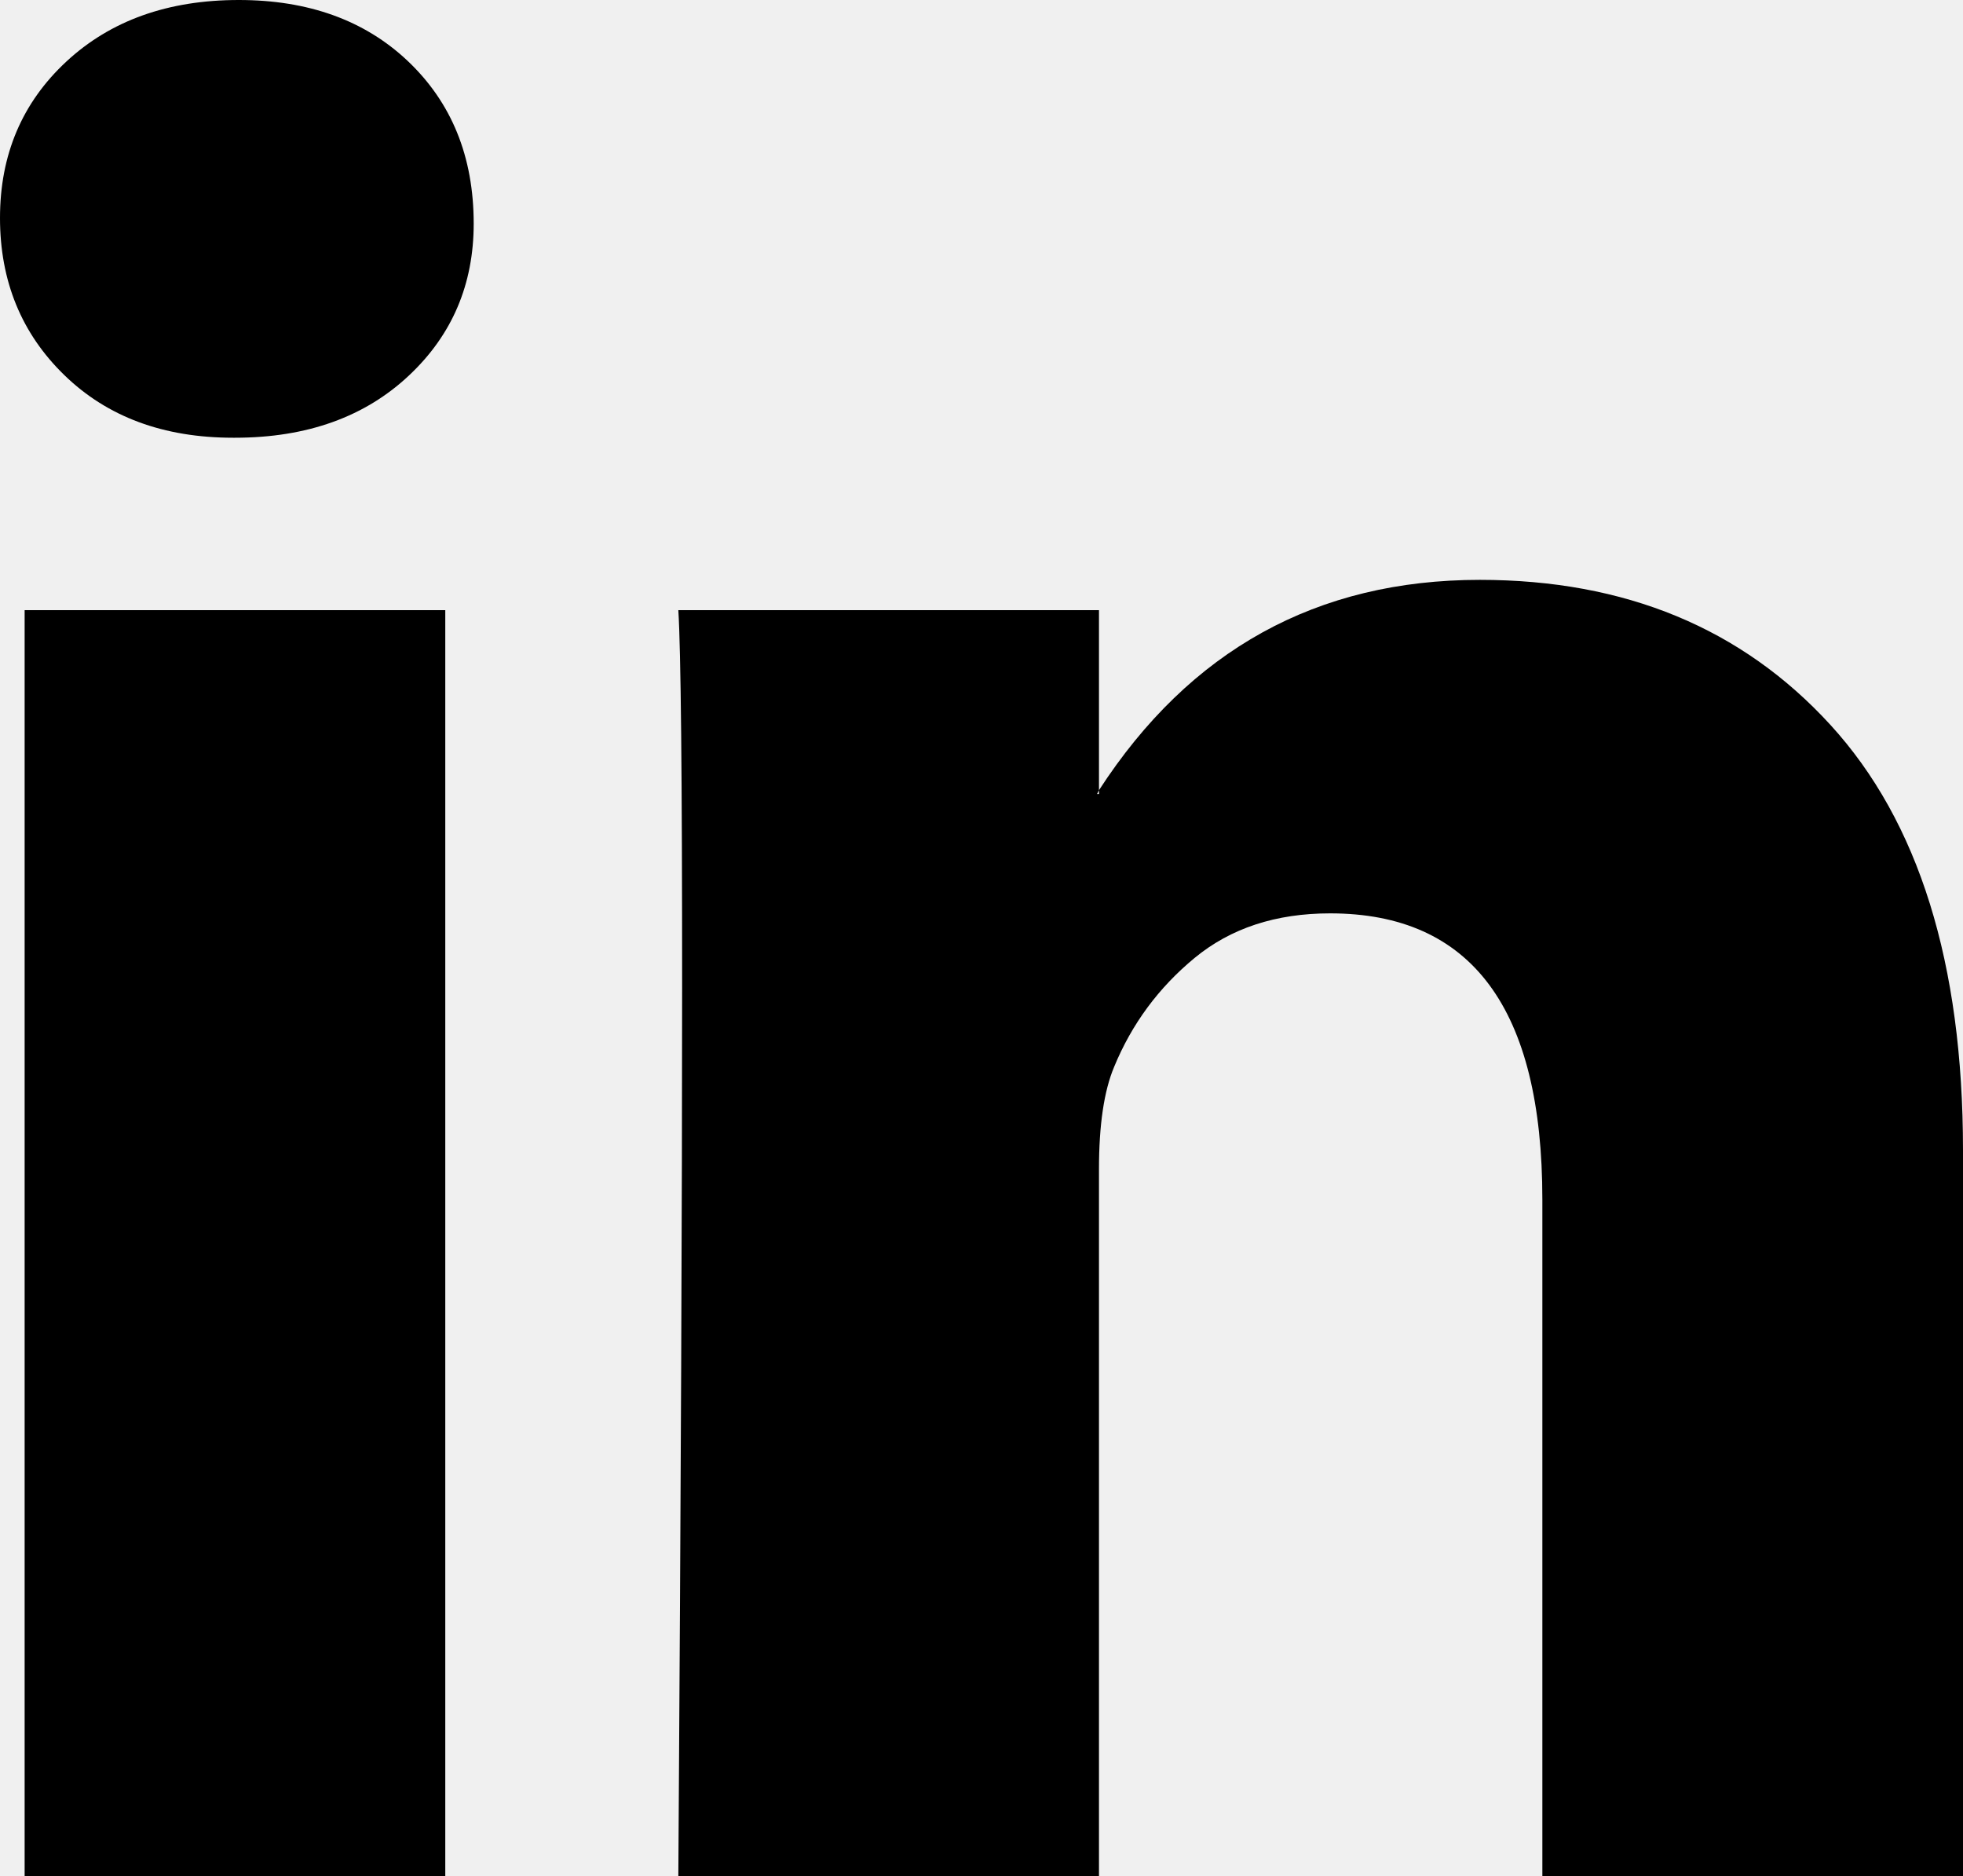
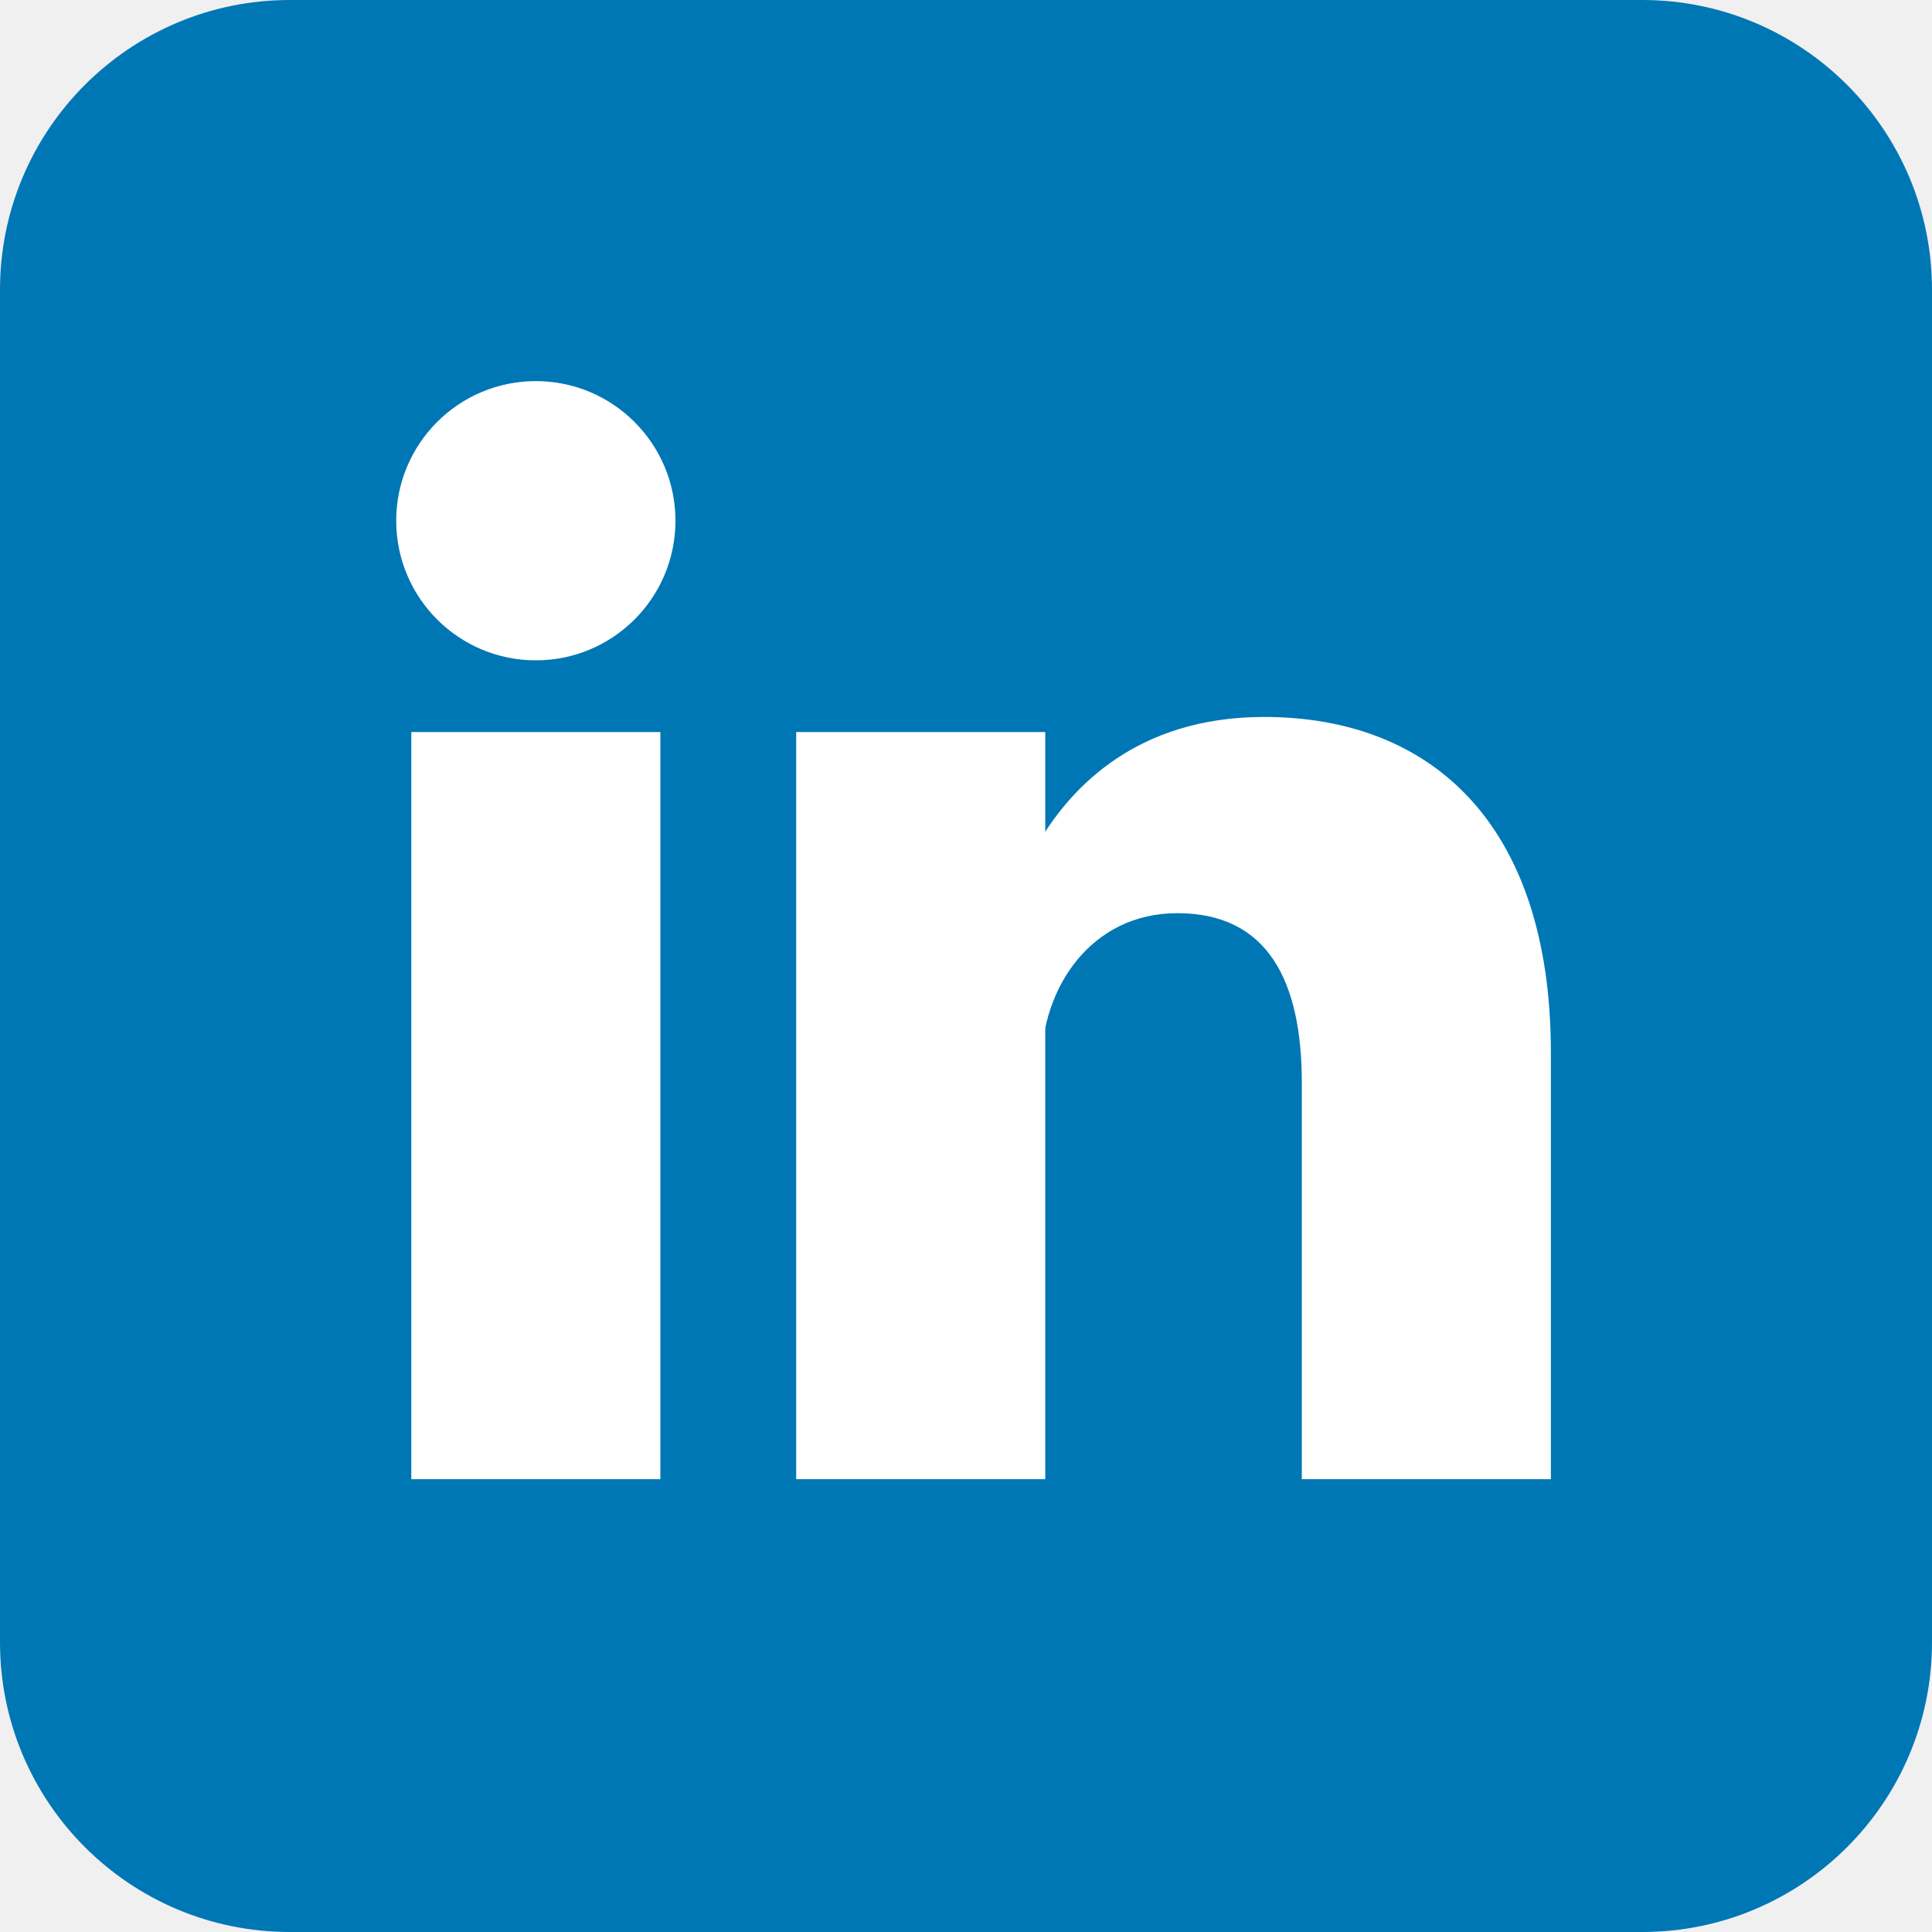
- <svg xmlns="http://www.w3.org/2000/svg" width="2500" height="2389" viewBox="0 5 1036 990">
-   <path d="M0 120c0-33.334 11.667-60.834 35-82.5C58.333 15.833 88.667 5 126 5c36.667 0 66.333 10.666 89 32 23.333 22 35 50.666 35 86 0 32-11.333 58.666-34 80-23.333 22-54 33-92 33h-1c-36.667 0-66.333-11-89-33S0 153.333 0 120zm13 875V327h222v668H13zm345 0h222V622c0-23.334 2.667-41.334 8-54 9.333-22.667 23.5-41.834 42.5-57.5 19-15.667 42.833-23.5 71.5-23.5 74.667 0 112 50.333 112 151v357h222V612c0-98.667-23.333-173.5-70-224.5S857.667 311 781 311c-86 0-153 37-201 111v2h-1l1-2v-95H358c1.333 21.333 2 87.666 2 199 0 111.333-.667 267.666-2 469z" />
+ <svg xmlns="http://www.w3.org/2000/svg" aria-label="LinkedIn" role="img" viewBox="0 0 512 512" fill="#fff">
+   <rect width="512" height="512" rx="15%" fill="#0077b5" />
+   <circle cx="142" cy="138" r="37" />
+   <path stroke="#fff" stroke-width="66" d="M244 194v198M142 194v198" />
+   <path d="M276 282c0-20 13-40 36-40 24 0 33 18 33 45v105h66V279c0-61-32-89-76-89-34 0-51 19-59 32" />
</svg>
